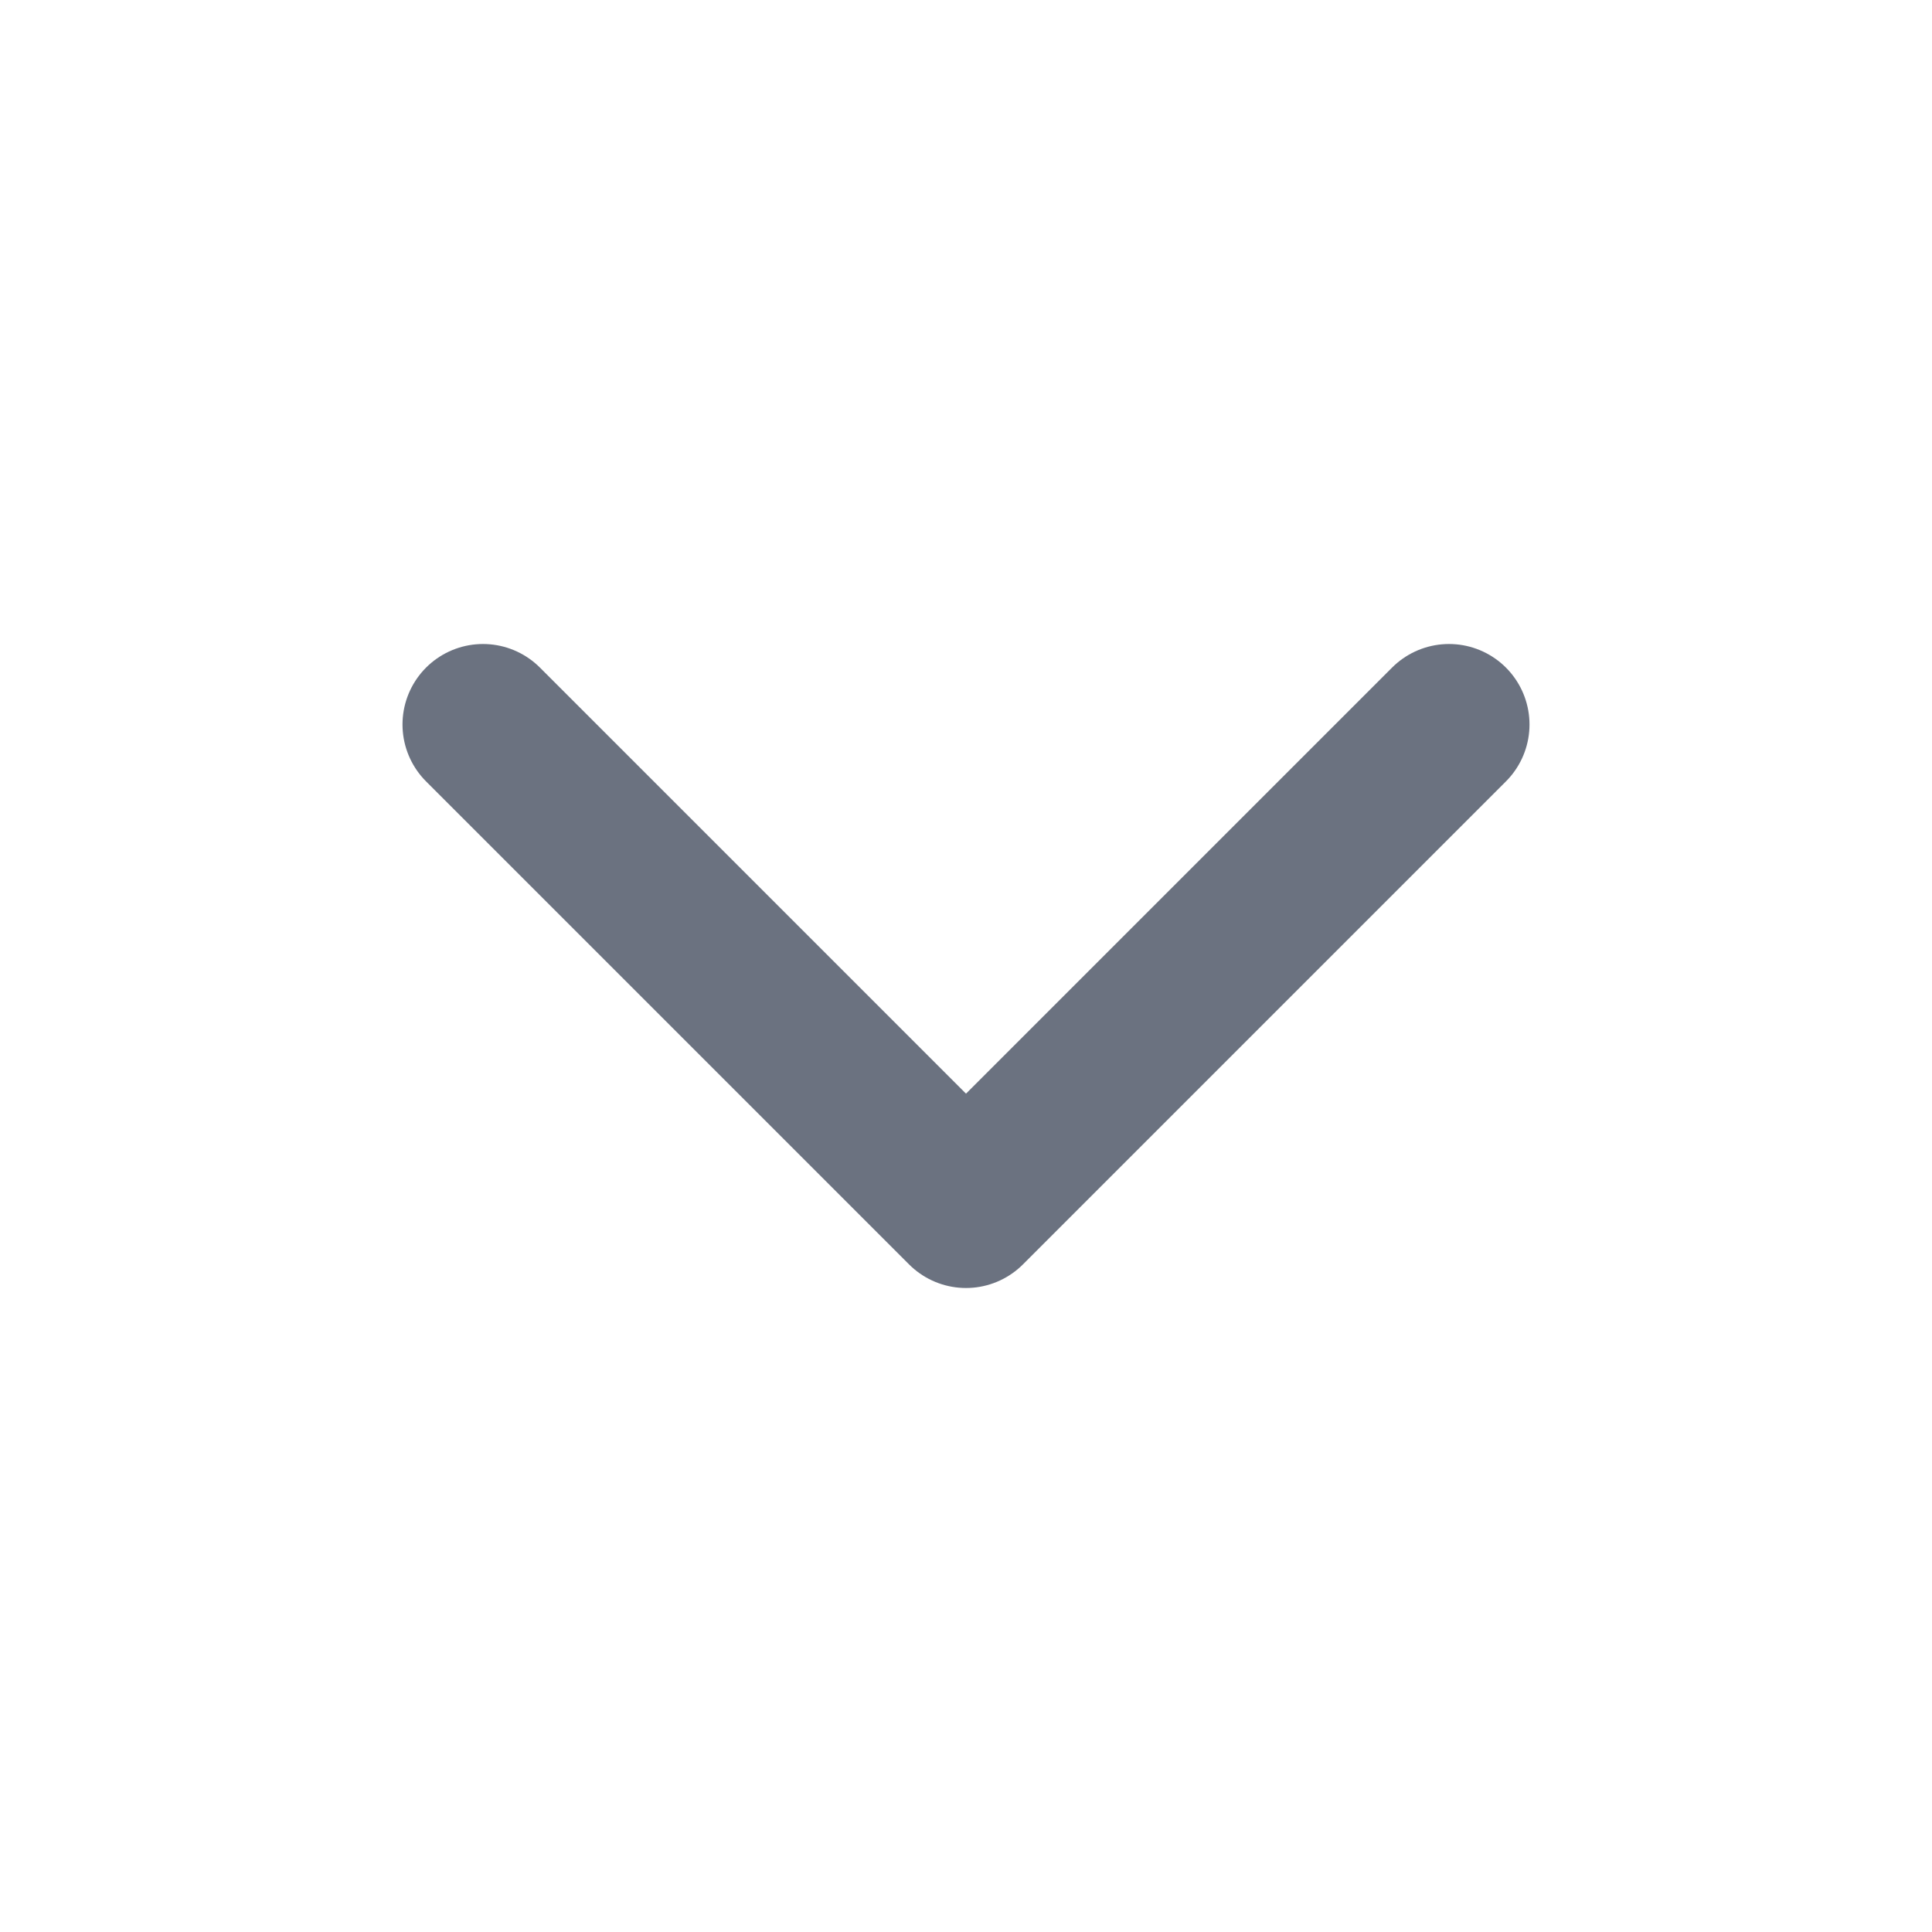
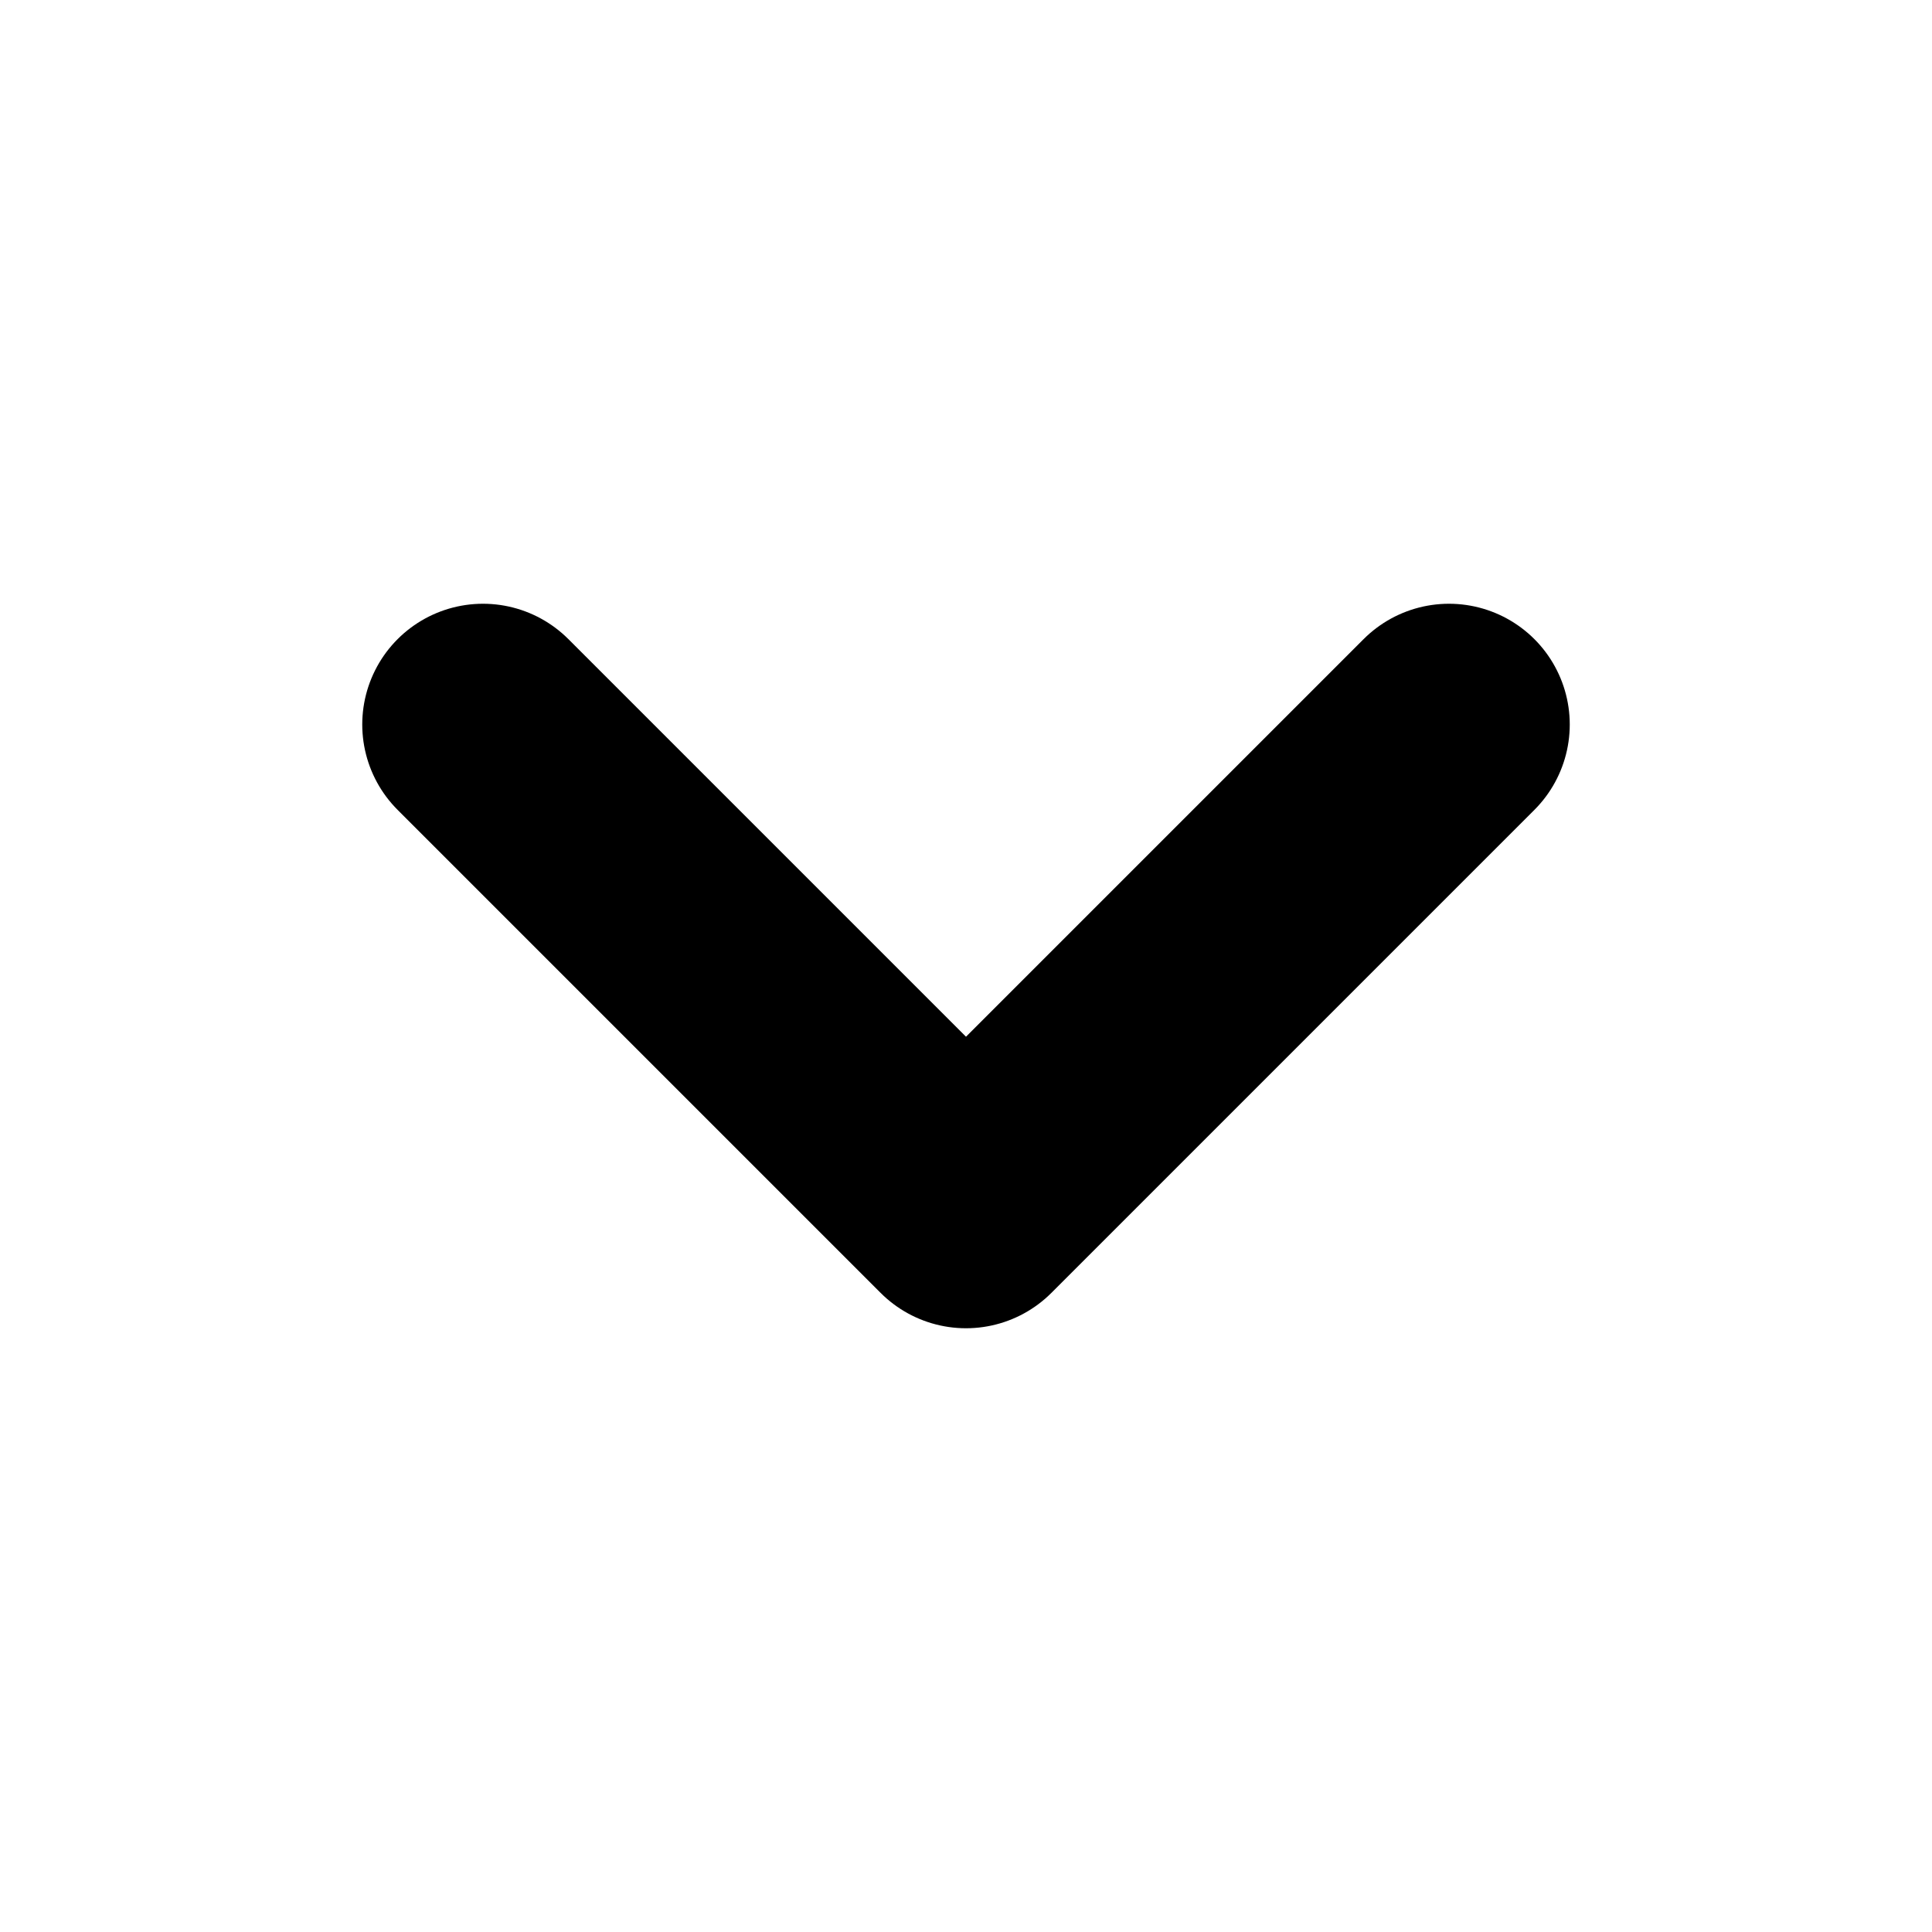
- <svg xmlns="http://www.w3.org/2000/svg" width="16" height="16" viewBox="0 0 24 24" fill="none">
-   <path d="M6 9l6 6 6-6" stroke="#6B7280" stroke-width="2" stroke-linecap="round" stroke-linejoin="round" />
+ <svg xmlns="http://www.w3.org/2000/svg" width="16" height="16" viewBox="0 0 16 16" fill="none">
+   <path d="M4 6L8 10L12 6" stroke="currentColor" stroke-width="2" stroke-linecap="round" stroke-linejoin="round" />
</svg>
